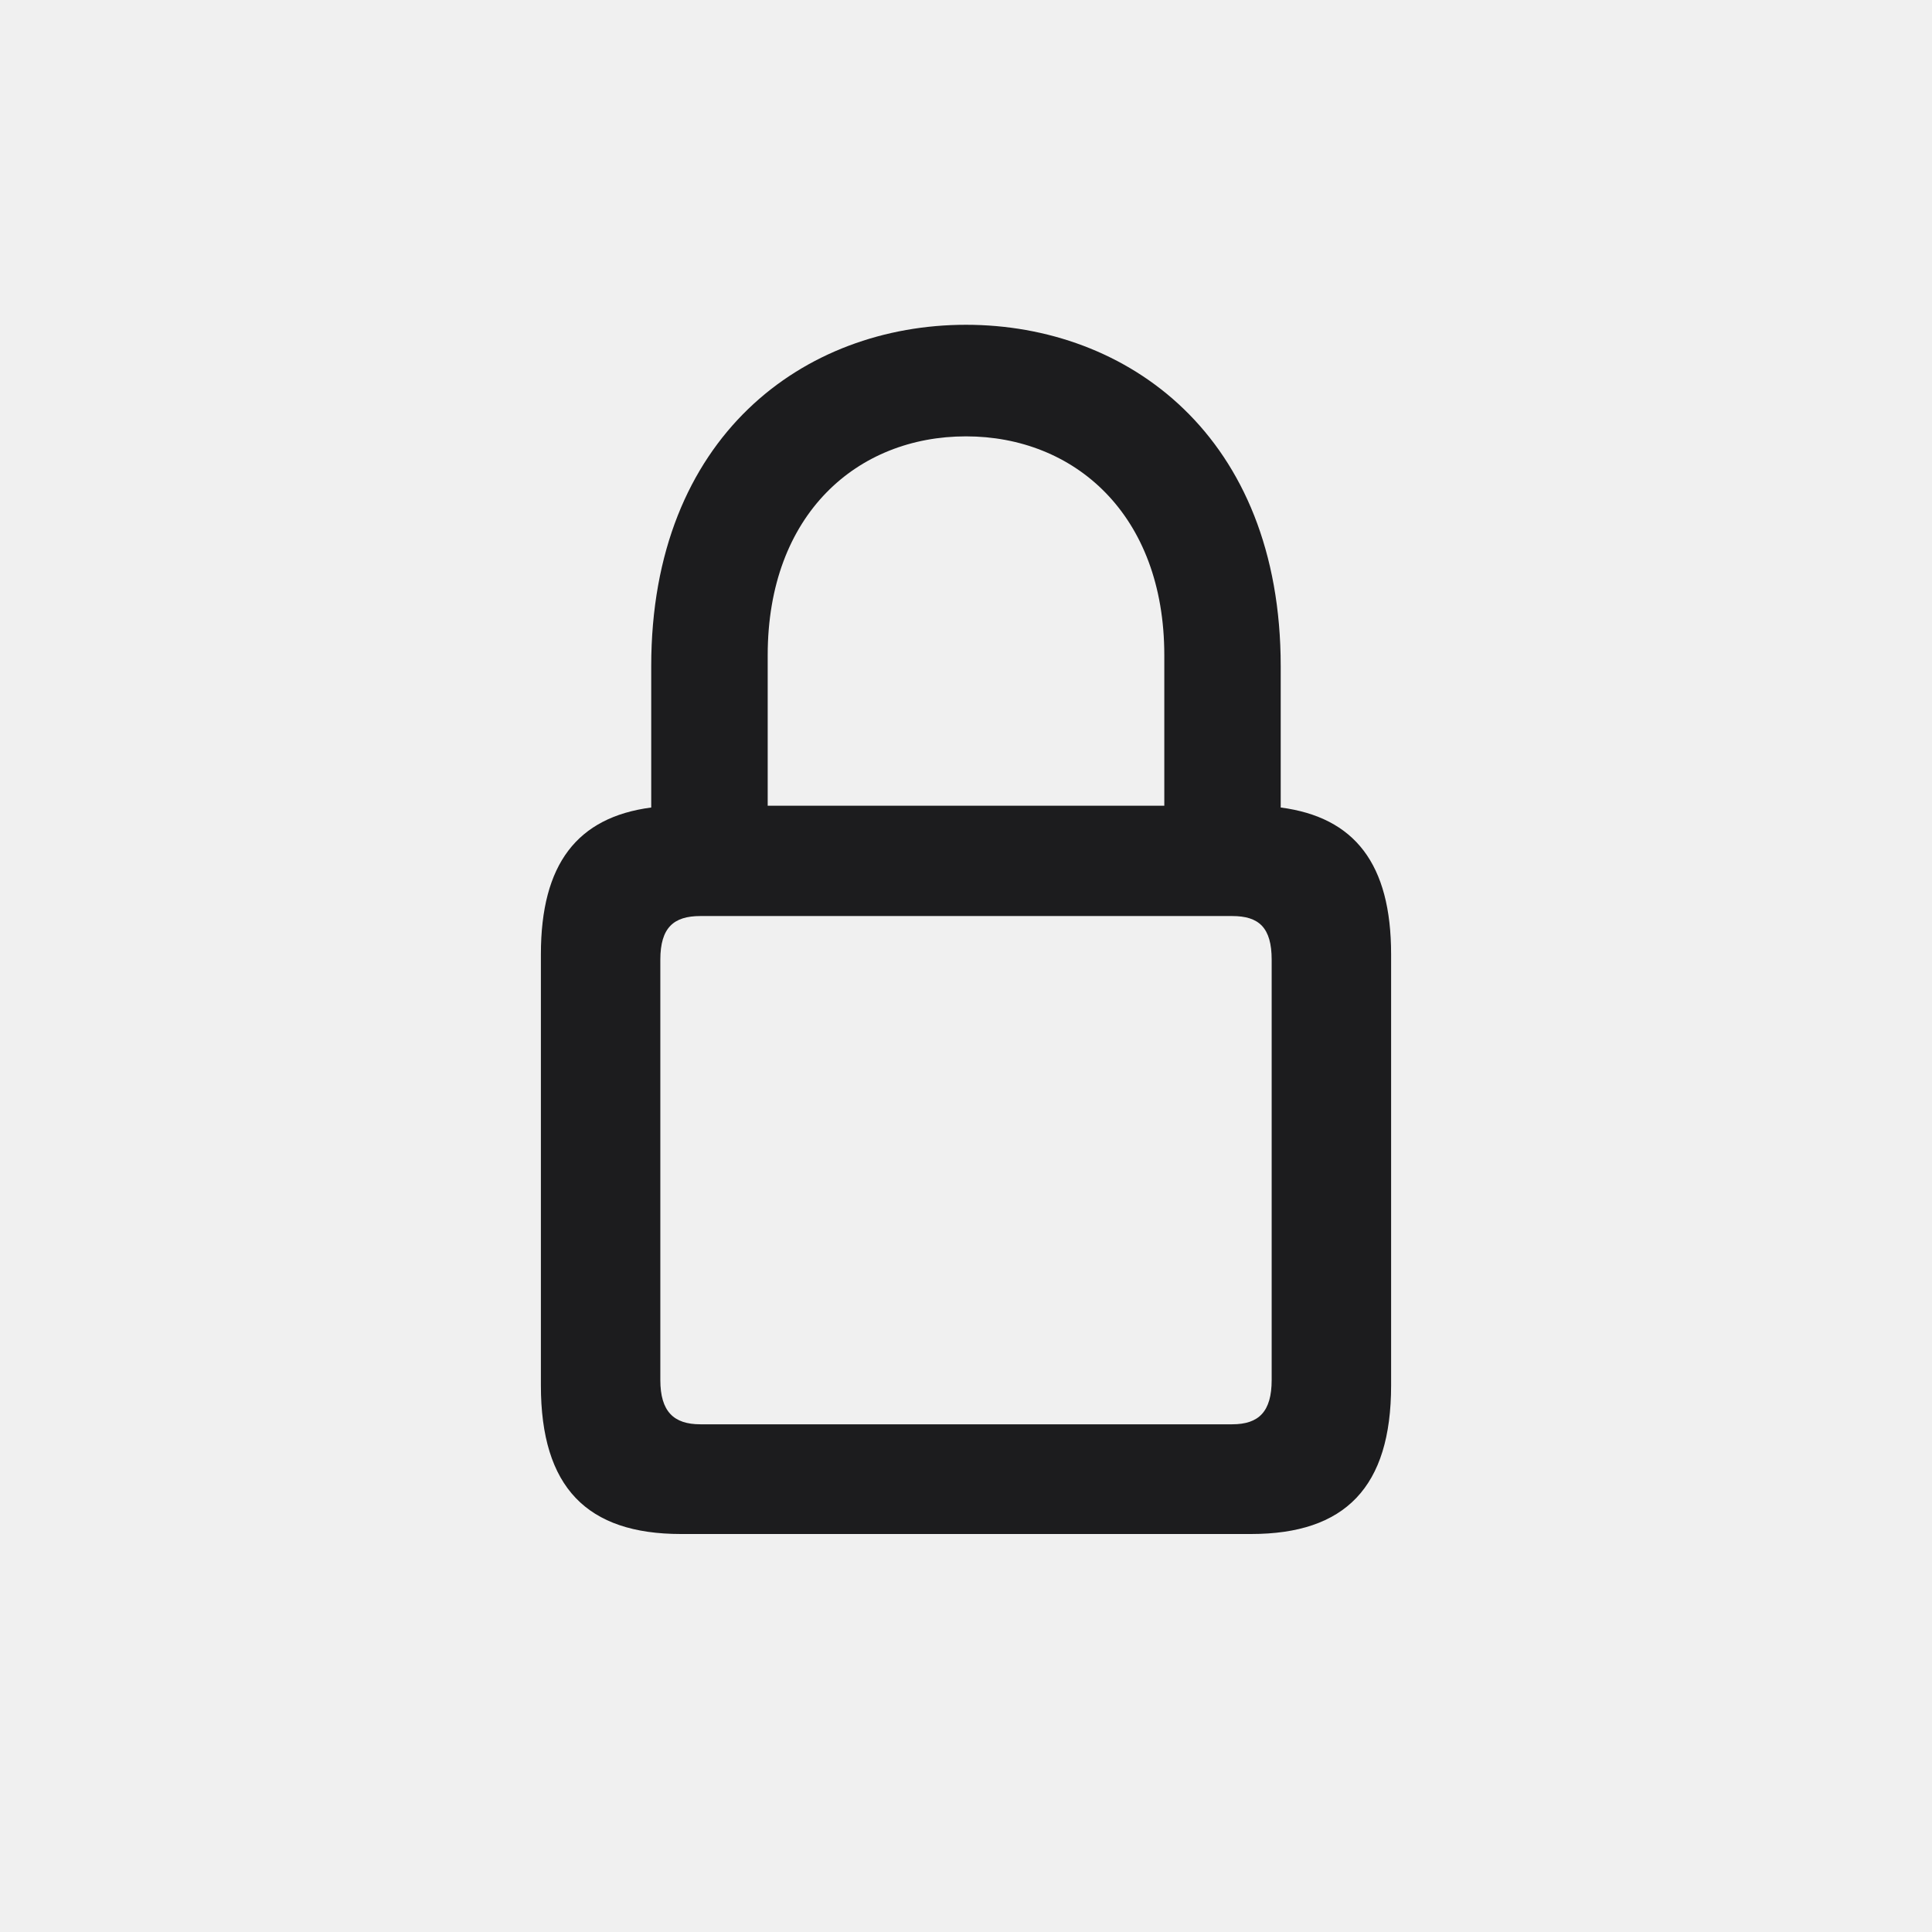
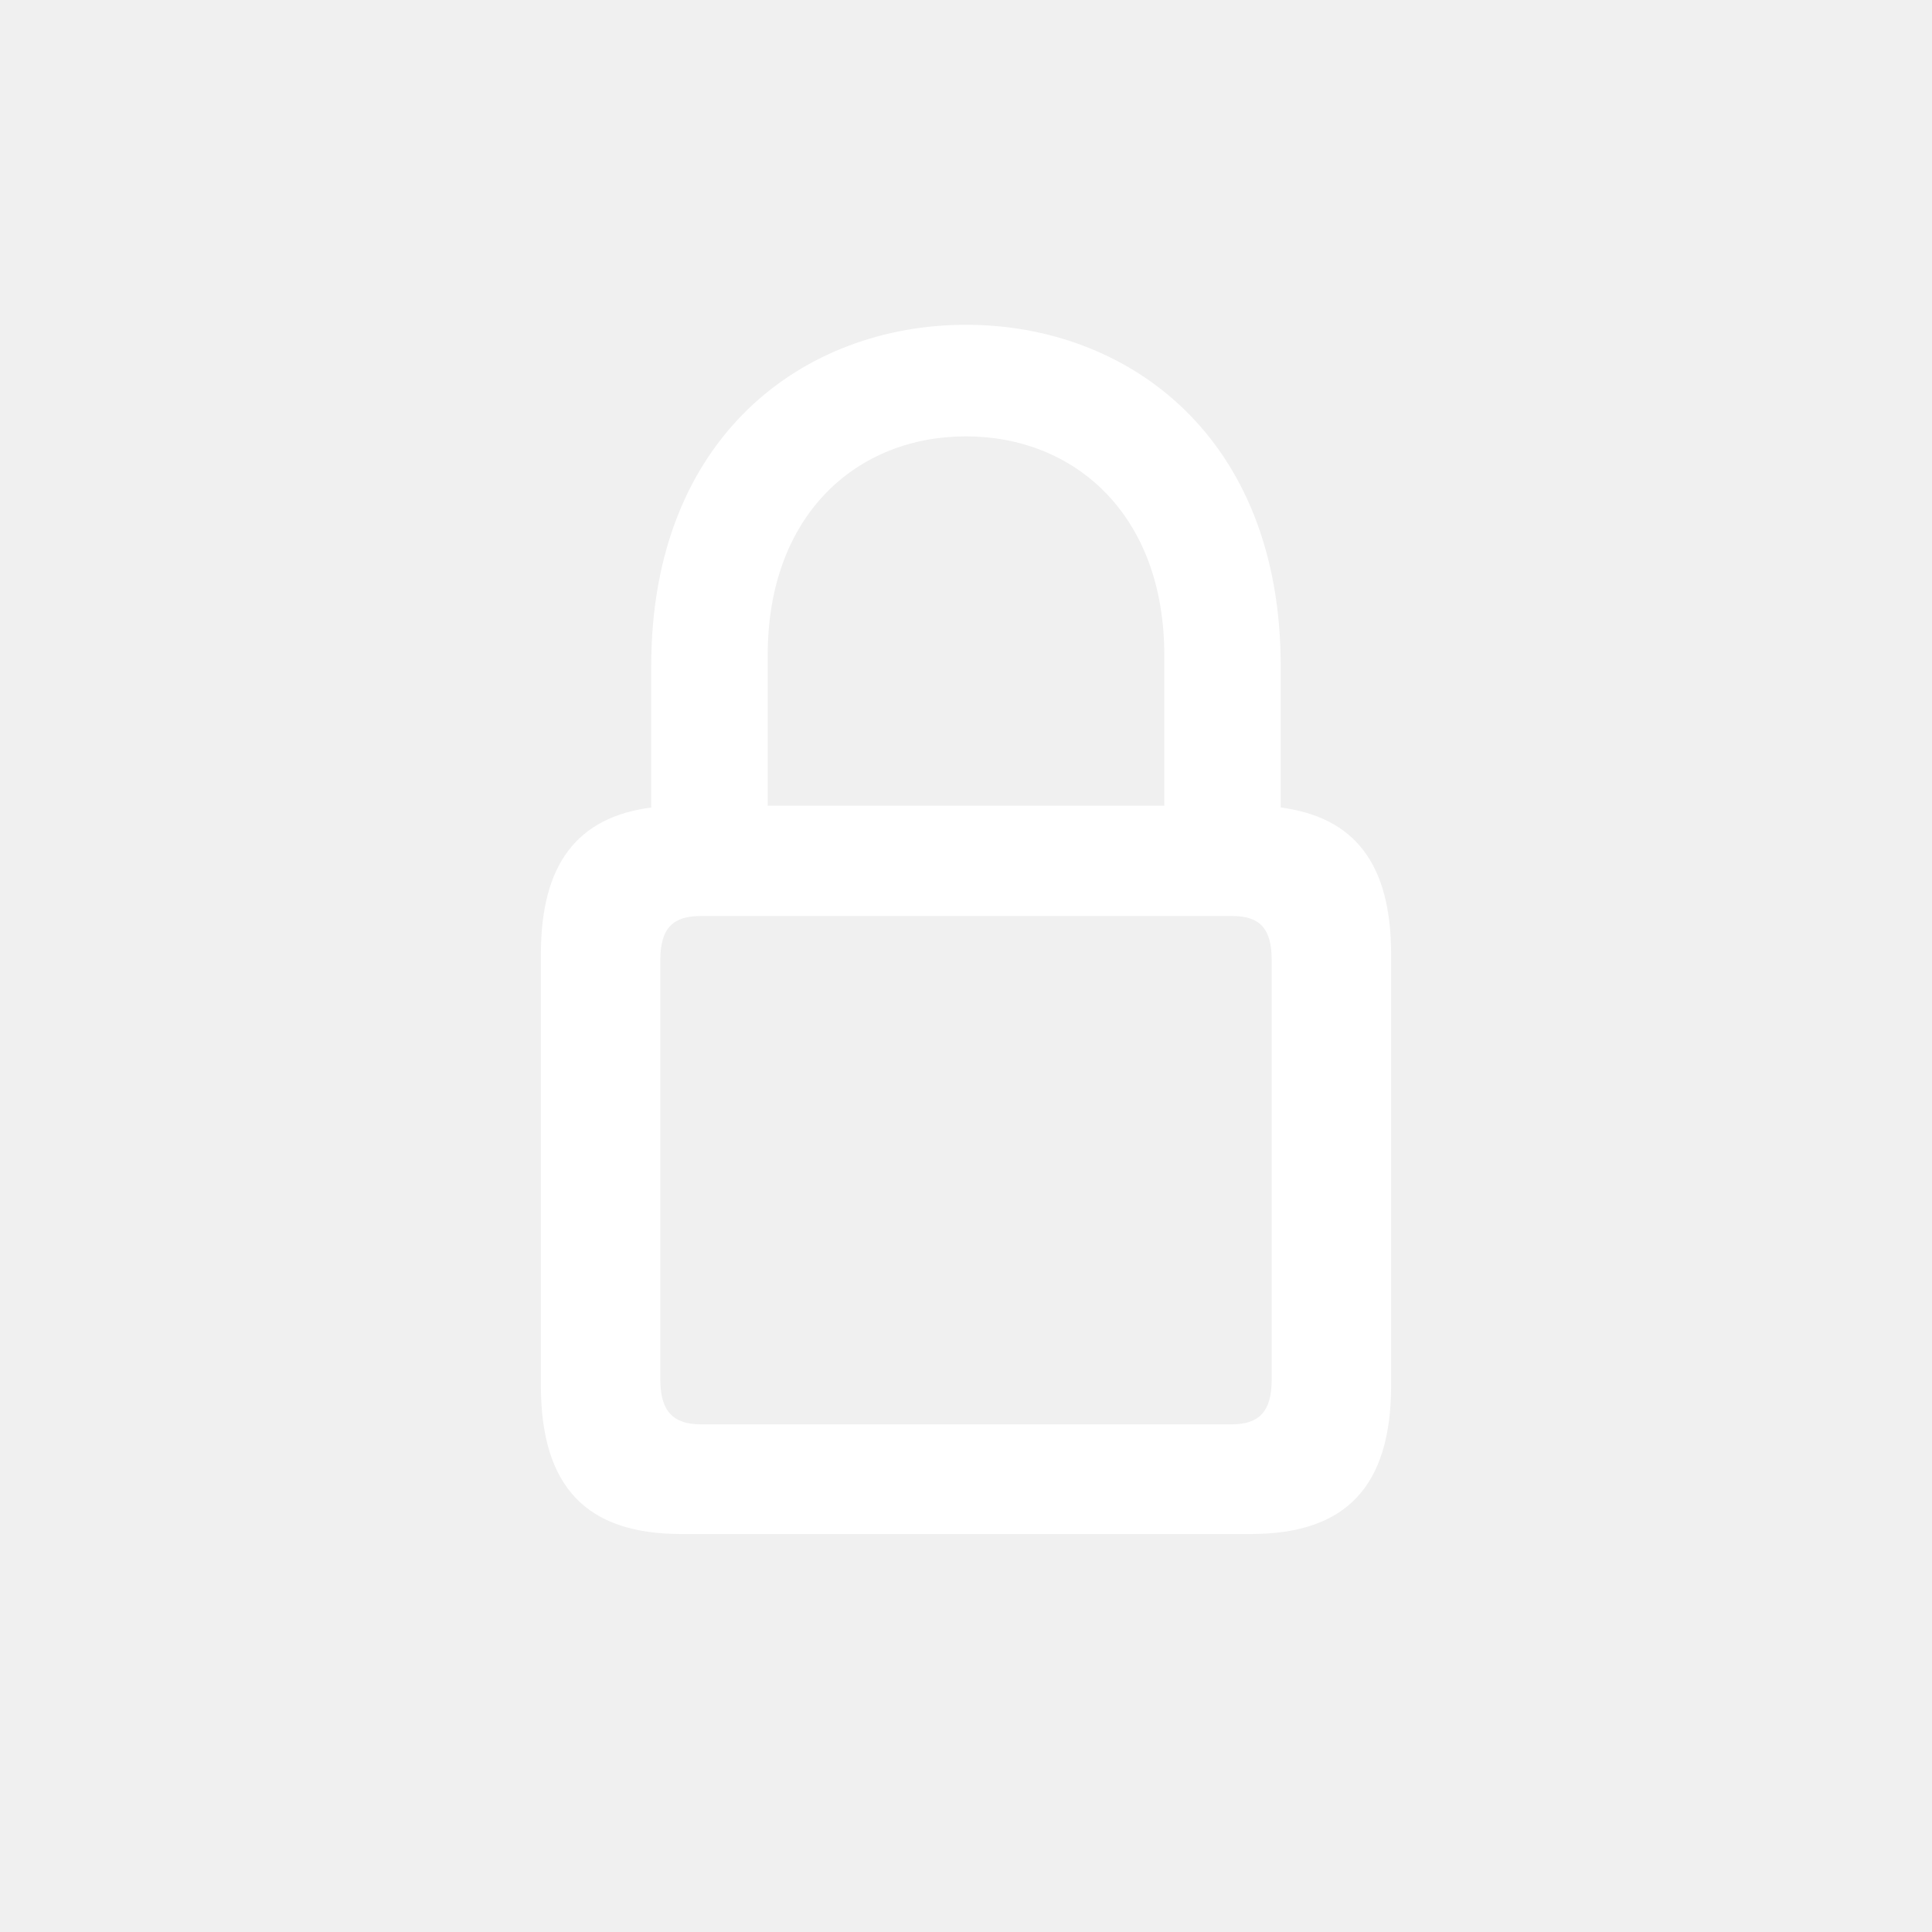
<svg xmlns="http://www.w3.org/2000/svg" width="28" height="28" viewBox="0 0 28 28" fill="none">
-   <path d="M9.869 22.232H18.131C19.493 22.232 20.161 21.556 20.161 20.079V13.83C20.161 12.521 19.634 11.844 18.561 11.703V9.655C18.561 6.315 16.338 4.707 14 4.707C11.662 4.707 9.438 6.315 9.438 9.655V11.703C8.366 11.844 7.839 12.521 7.839 13.83V20.079C7.839 21.556 8.507 22.232 9.869 22.232ZM11.126 9.497C11.126 7.449 12.427 6.324 14 6.324C15.565 6.324 16.874 7.449 16.874 9.497V11.677H11.126V9.497ZM10.15 20.642C9.764 20.642 9.57 20.457 9.57 20V13.909C9.57 13.443 9.764 13.276 10.15 13.276H17.858C18.245 13.276 18.43 13.443 18.43 13.909V20C18.43 20.457 18.245 20.642 17.858 20.642H10.15Z" fill="#1C1C1E" />
+   <path d="M9.869 22.232H18.131C19.493 22.232 20.161 21.556 20.161 20.079V13.83C20.161 12.521 19.634 11.844 18.561 11.703V9.655C18.561 6.315 16.338 4.707 14 4.707C11.662 4.707 9.438 6.315 9.438 9.655V11.703C8.366 11.844 7.839 12.521 7.839 13.83V20.079C7.839 21.556 8.507 22.232 9.869 22.232ZM11.126 9.497C11.126 7.449 12.427 6.324 14 6.324C15.565 6.324 16.874 7.449 16.874 9.497V11.677H11.126V9.497ZM10.15 20.642C9.764 20.642 9.57 20.457 9.57 20V13.909C9.57 13.443 9.764 13.276 10.15 13.276H17.858C18.245 13.276 18.43 13.443 18.43 13.909V20C18.43 20.457 18.245 20.642 17.858 20.642H10.15Z" fill="#FFFFFF" />
</svg>
